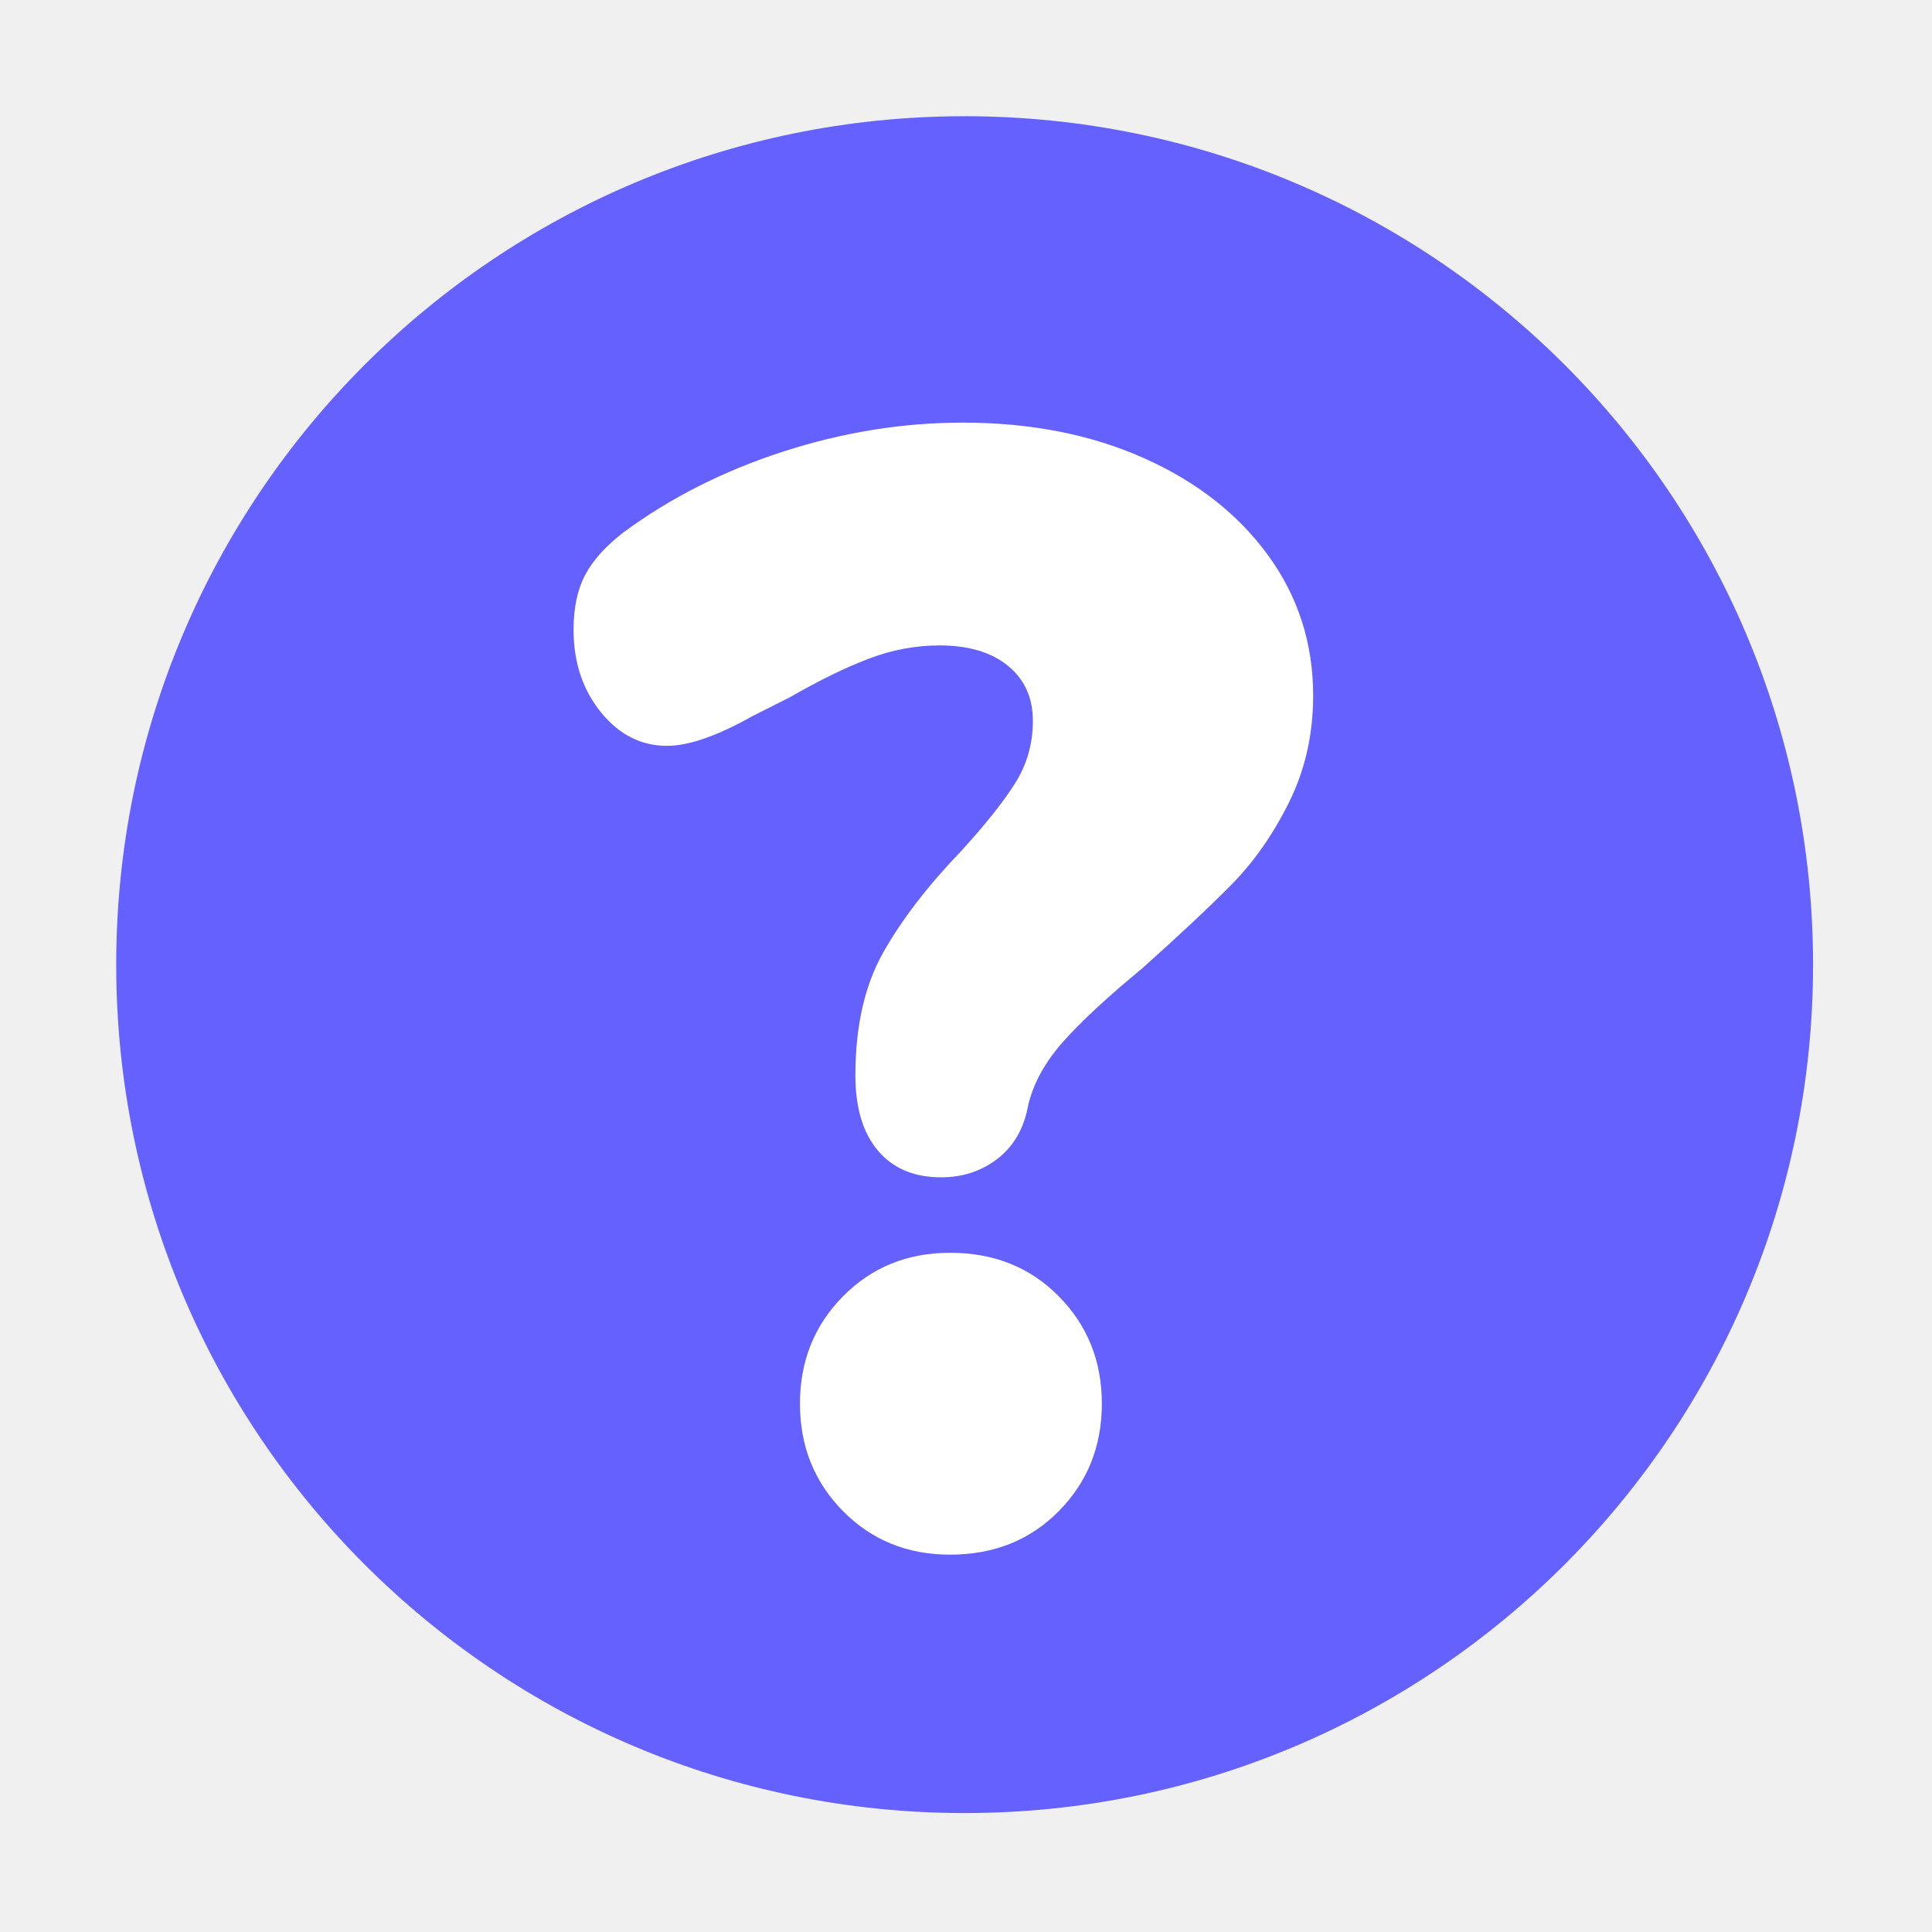
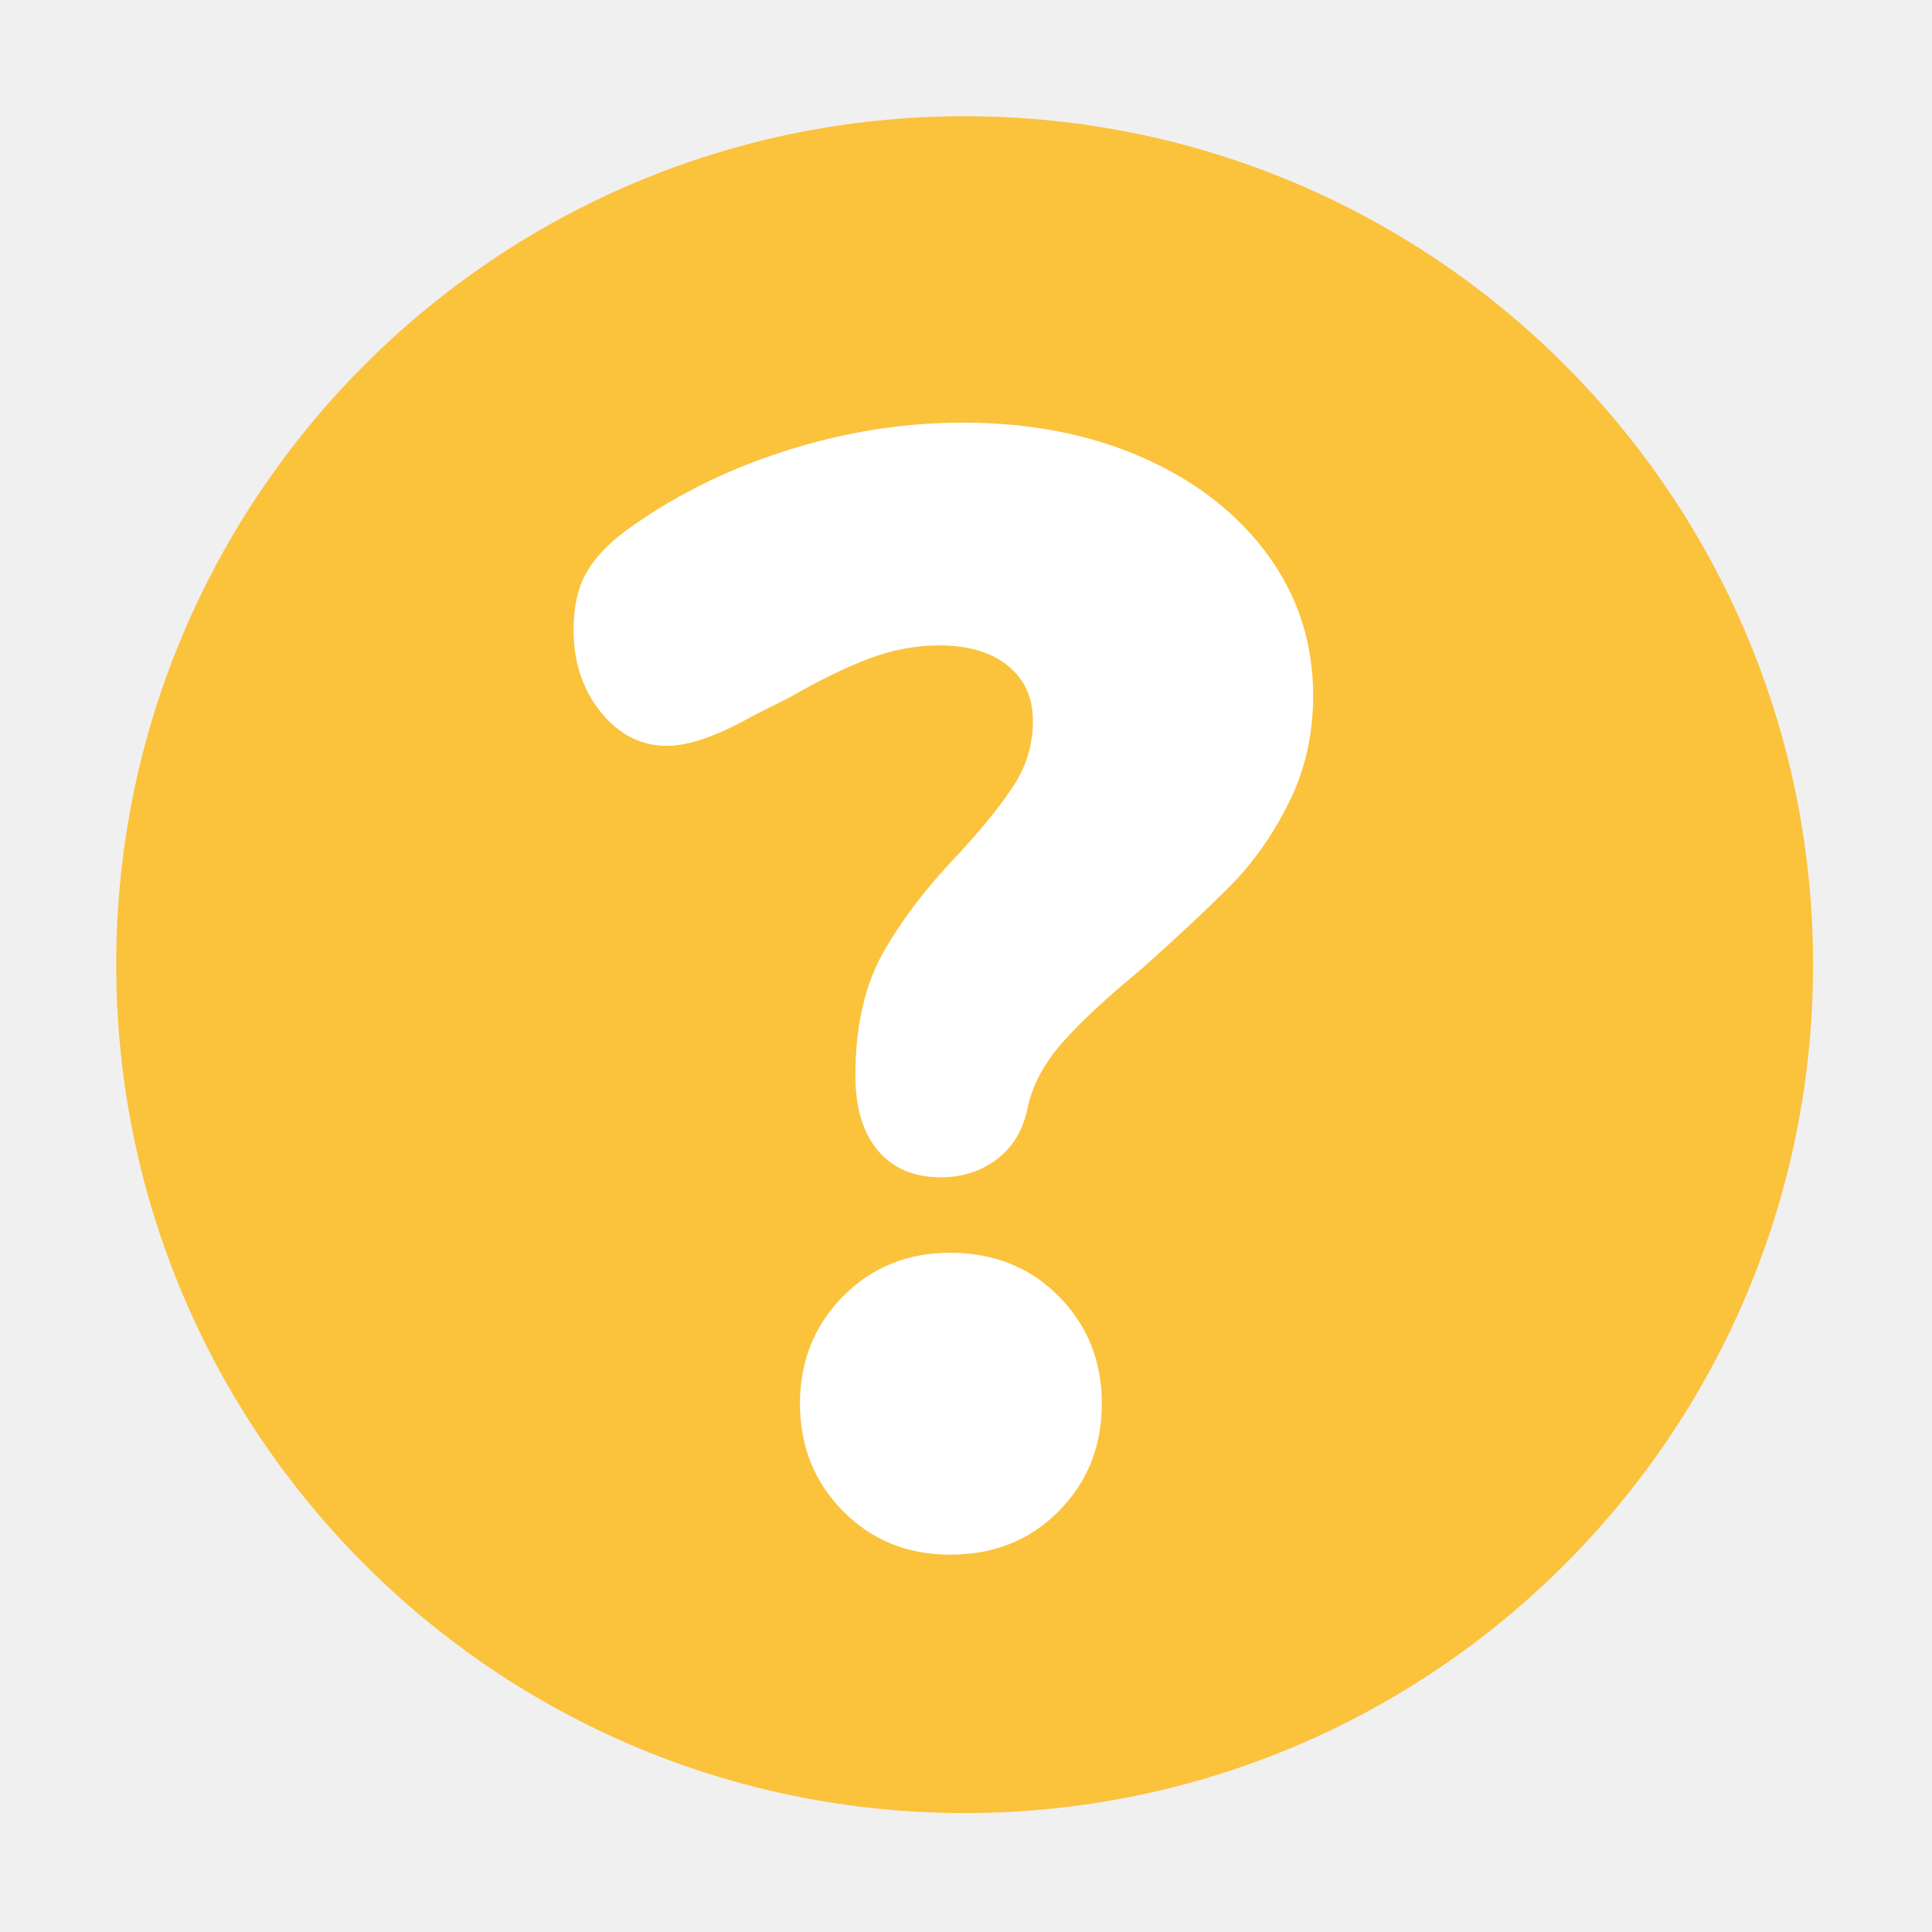
<svg xmlns="http://www.w3.org/2000/svg" width="128px" height="128px" viewBox="0 0 128 128" version="1.1">
  <g id="icons/help--color-venus" stroke="none" stroke-width="1" fill="none" fill-rule="evenodd">
-     <circle id="Oval" fill="#6461FF" cx="63.91" cy="63.91" r="56.21" />
+     <circle id="Oval" fill="#FBC23C" cx="63.91" cy="63.91" r="56.21" />
    <path d="M62.345,78 C60.557,78 59.165,77.411 58.167,76.233 C57.17,75.055 56.672,73.392 56.672,71.243 C56.672,67.986 57.291,65.266 58.528,63.083 C59.766,60.9 61.486,58.665 63.686,56.378 C65.268,54.646 66.454,53.156 67.245,51.909 C68.036,50.661 68.432,49.275 68.432,47.751 C68.432,46.226 67.881,45.013 66.781,44.112 C65.681,43.211 64.168,42.761 62.242,42.761 C60.66,42.761 59.096,43.055 57.548,43.644 C56.001,44.234 54.265,45.082 52.339,46.191 L49.863,47.439 C47.525,48.755 45.634,49.414 44.189,49.414 C42.47,49.414 41.009,48.669 39.805,47.179 C38.602,45.689 38,43.87 38,41.721 C38,40.266 38.258,39.053 38.774,38.083 C39.289,37.113 40.132,36.177 41.301,35.277 C44.396,32.99 47.92,31.205 51.875,29.923 C55.829,28.641 59.801,28 63.789,28 C68.26,28 72.248,28.78 75.756,30.339 C79.263,31.898 82.014,34.046 84.008,36.784 C86.003,39.521 87,42.622 87,46.087 C87,48.651 86.467,51.008 85.401,53.156 C84.335,55.304 83.046,57.141 81.533,58.665 C80.02,60.19 78.06,62.026 75.653,64.175 C73.383,66.046 71.647,67.657 70.443,69.008 C69.24,70.36 68.466,71.763 68.122,73.218 C67.847,74.743 67.176,75.921 66.111,76.753 C65.045,77.584 63.789,78 62.345,78 Z" id="Path" fill="#FFFFFF" />
    <path d="M62.948,103 C60.116,103 57.75,102.038 55.85,100.113 C53.95,98.189 53,95.818 53,93 C53,90.182 53.95,87.811 55.85,85.887 C57.75,83.962 60.116,83 62.948,83 C65.85,83 68.25,83.962 70.15,85.887 C72.05,87.811 73,90.182 73,93 C73,95.818 72.05,98.189 70.15,100.113 C68.25,102.038 65.85,103 62.948,103 Z" id="Path" fill="#FFFFFF" />
  </g>
</svg>
